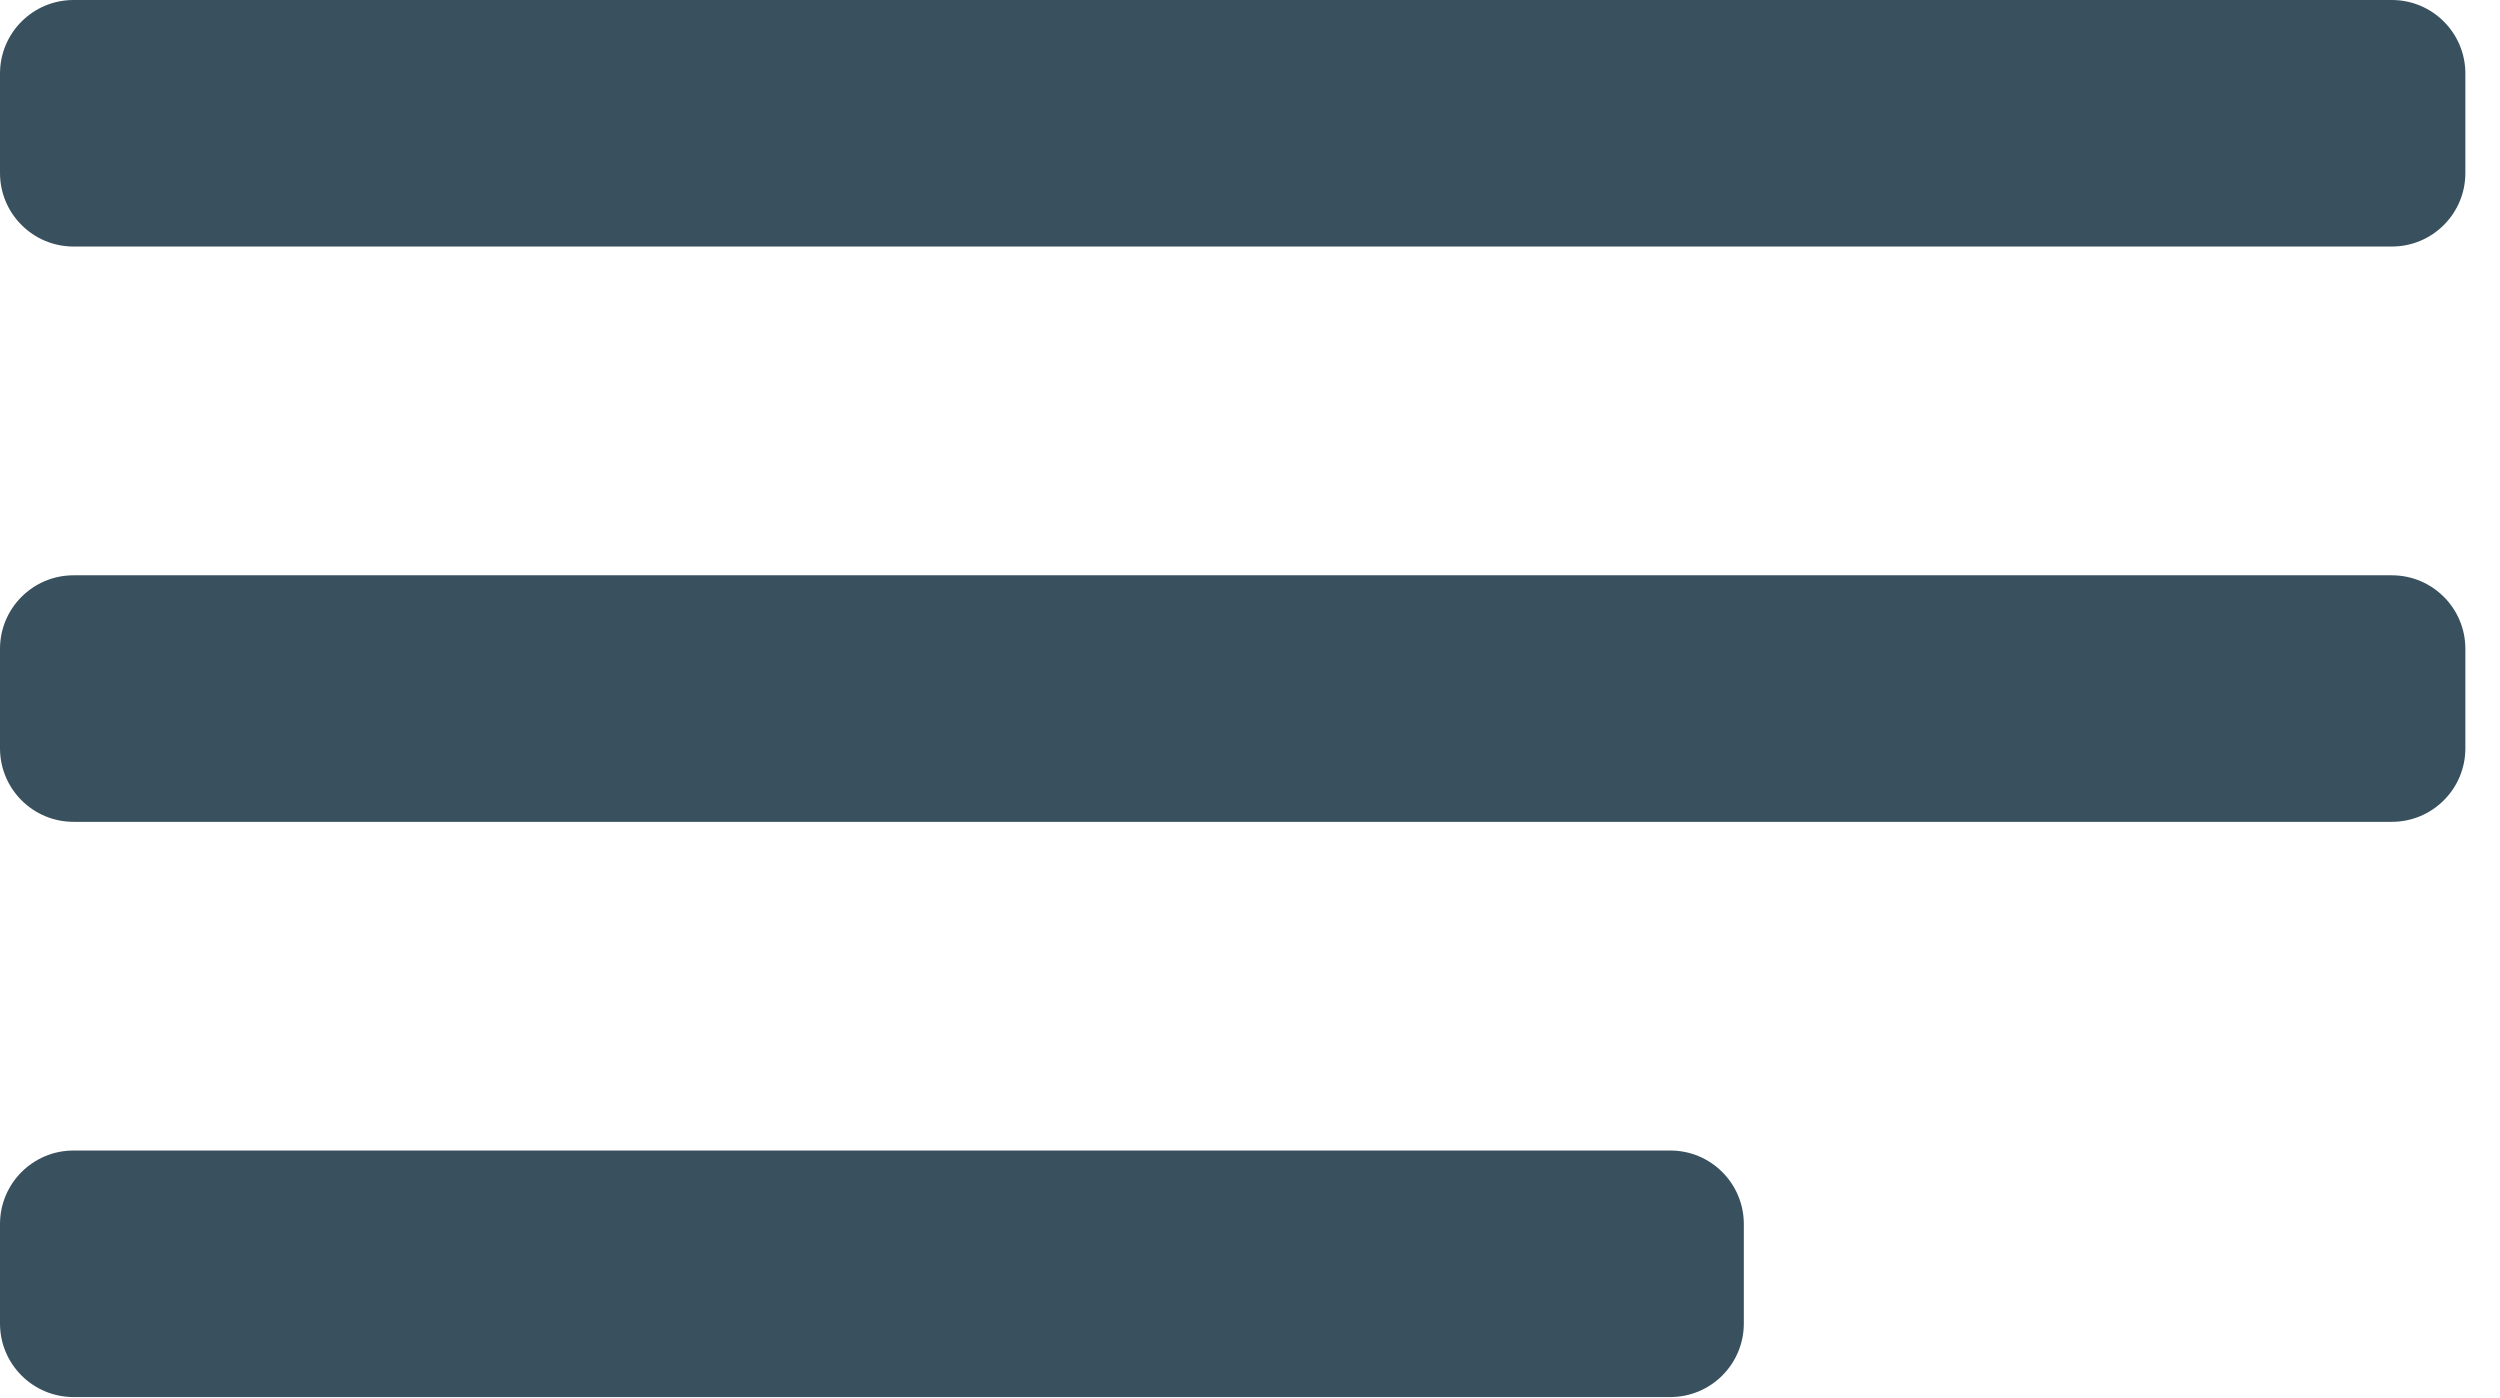
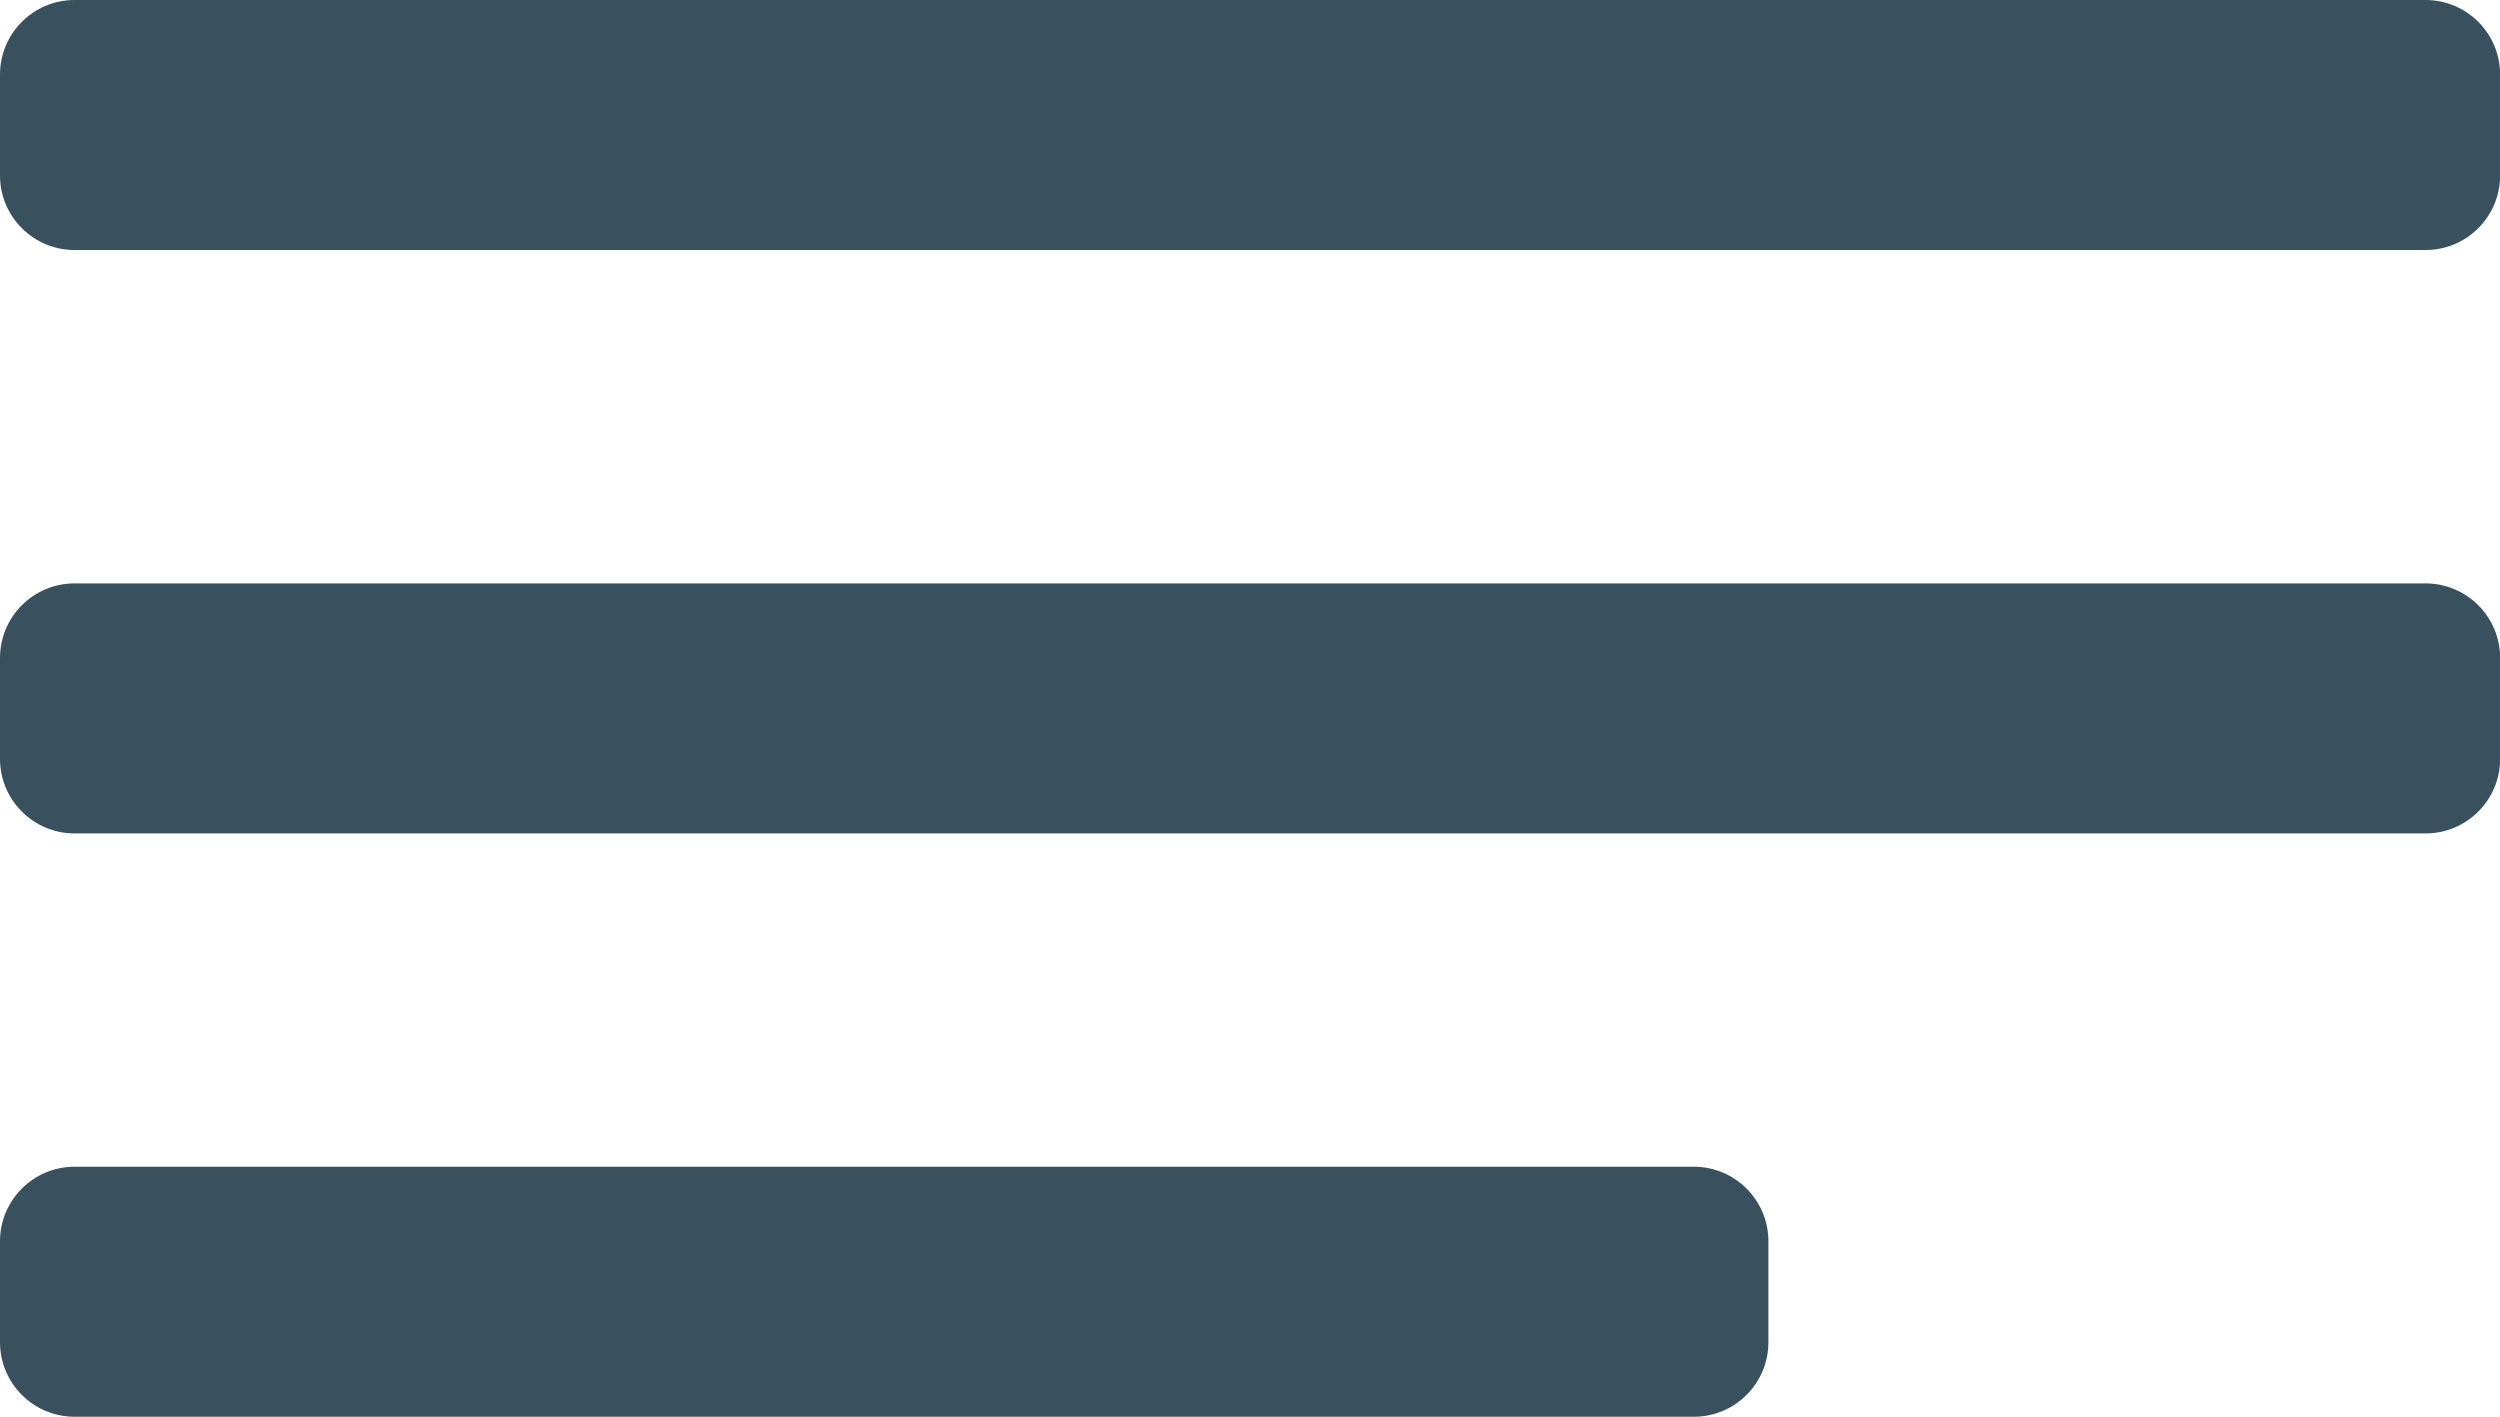
- <svg xmlns="http://www.w3.org/2000/svg" width="34" height="19" fill="none" id="burger">
+ <svg xmlns="http://www.w3.org/2000/svg" fill="none" id="burger">
  <rect width="33.529" height="3.353" fill="#39515E" rx="1" />
  <rect width="33.529" height="3.353" y="7.824" fill="#39515E" rx="1" />
  <rect width="23.716" height="3.353" y="15.647" fill="#39515E" rx="1" />
</svg>
